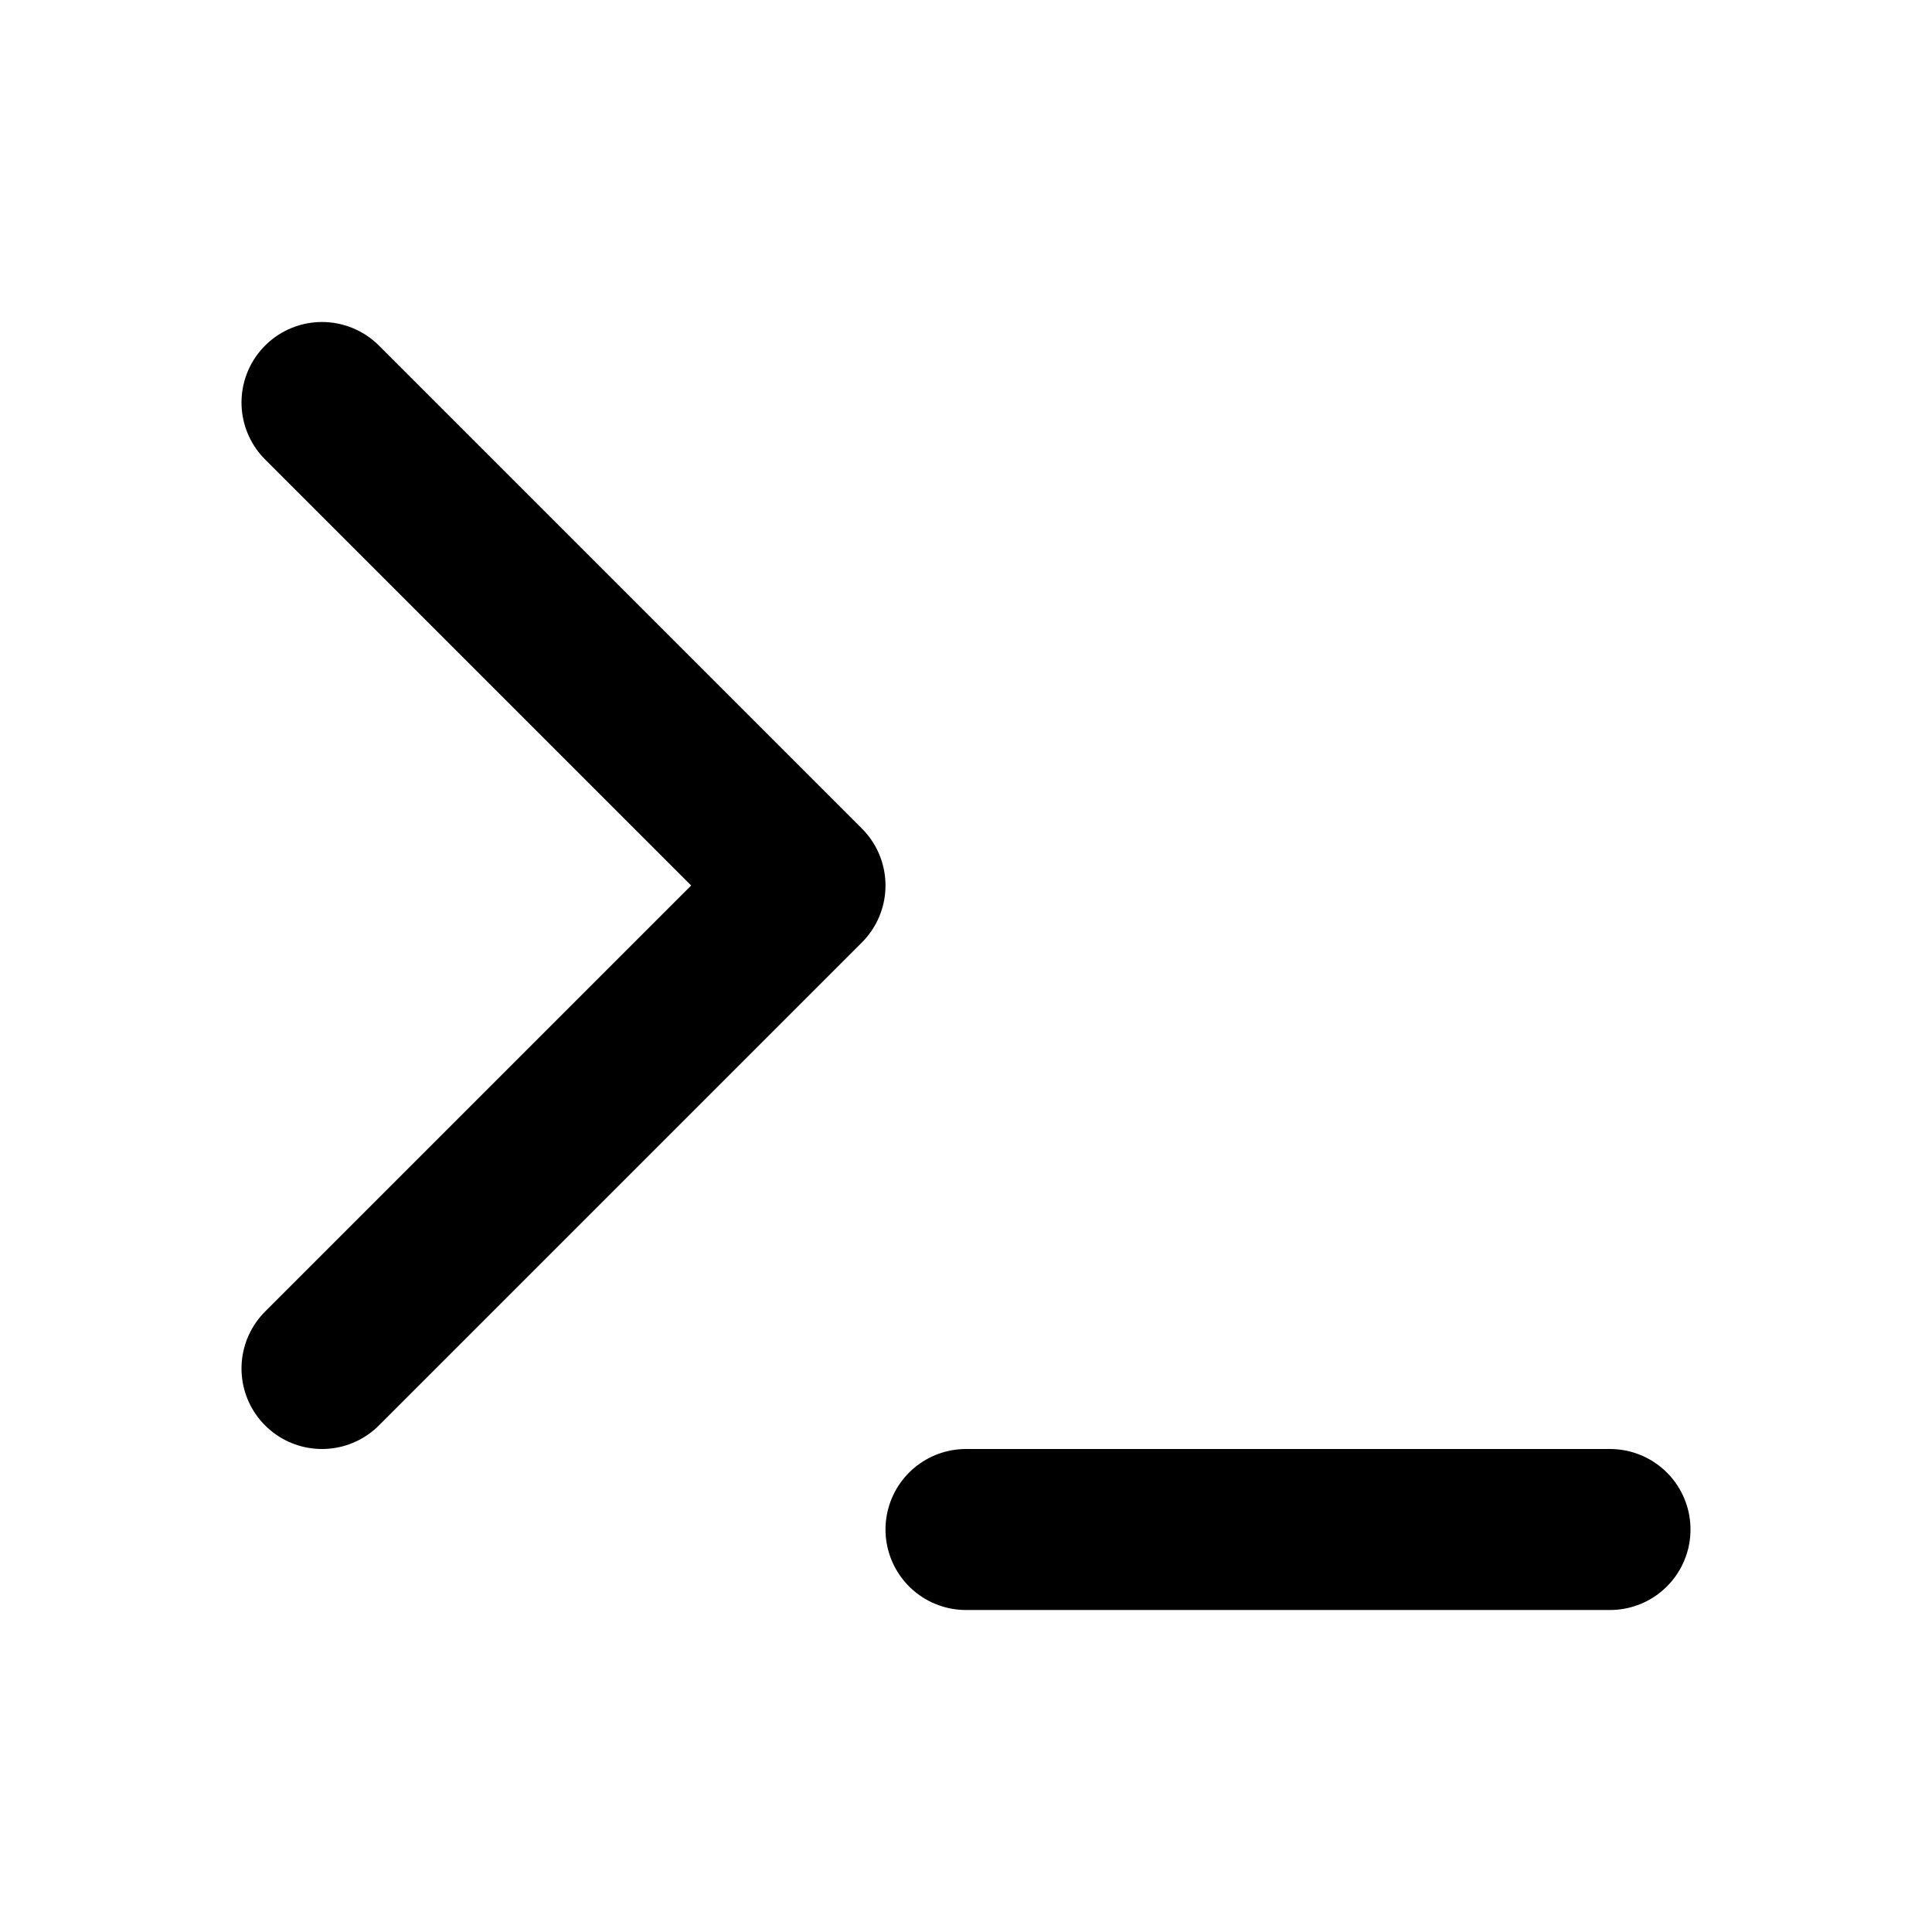
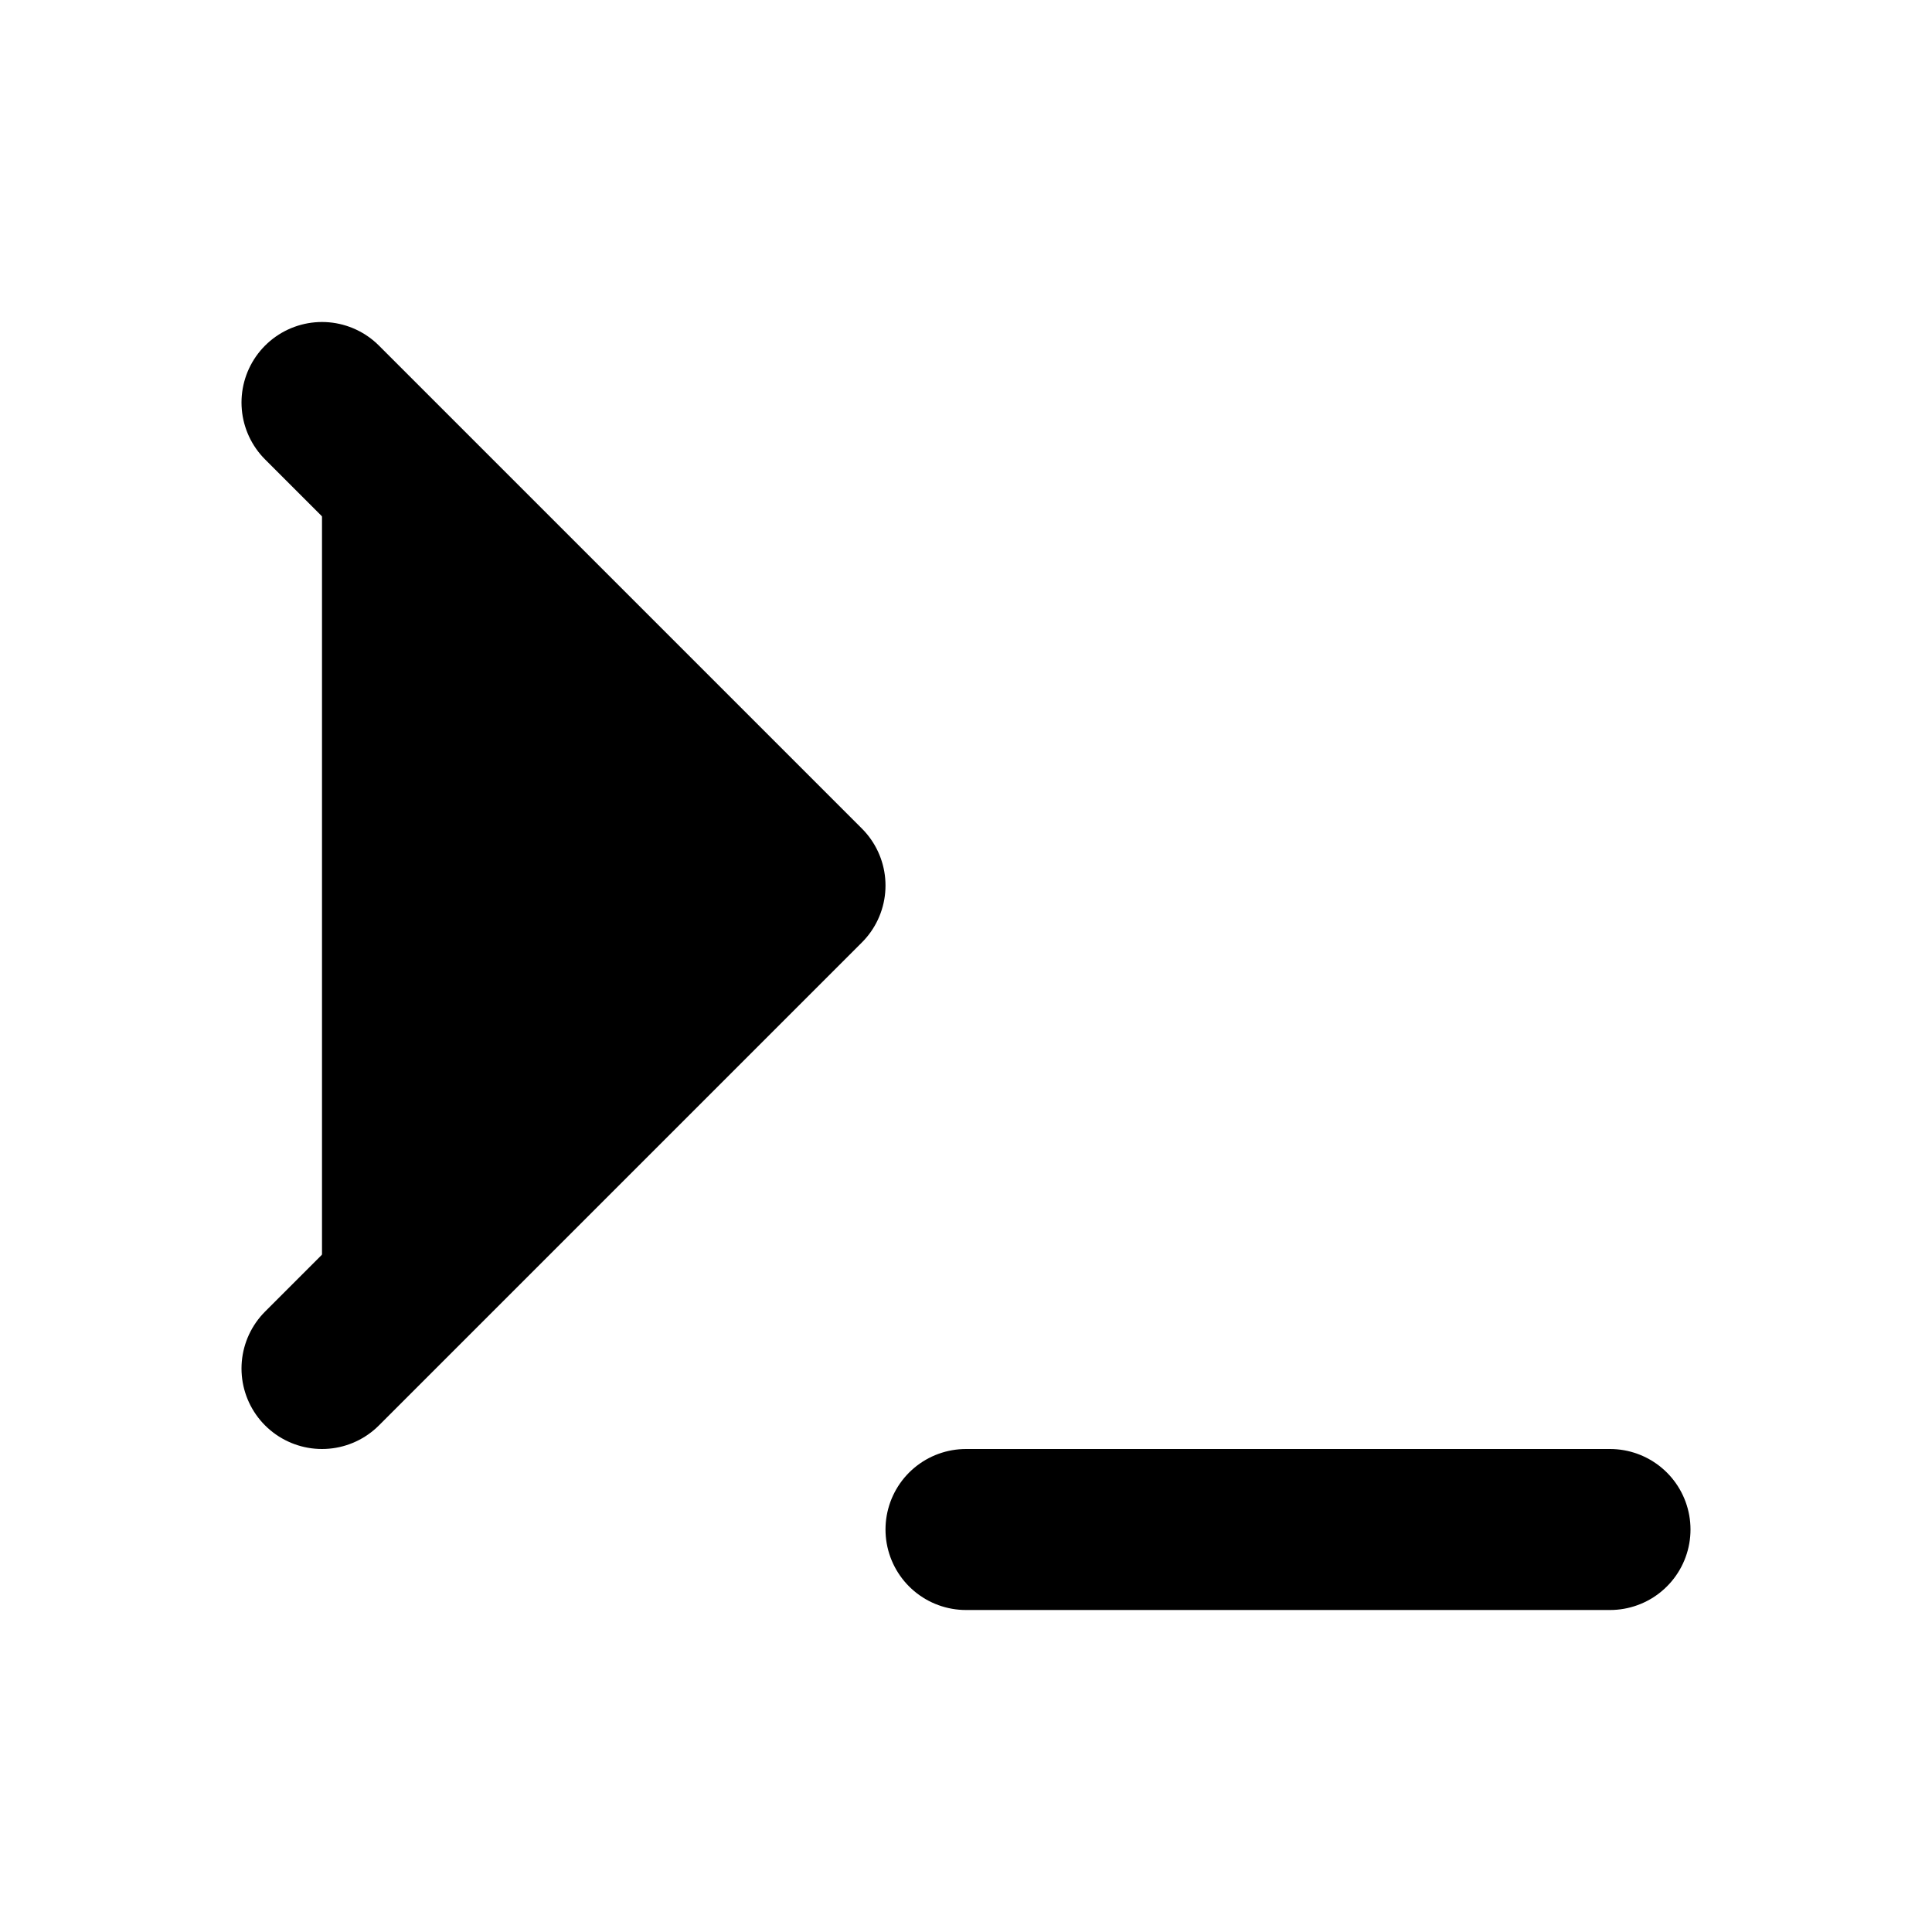
- <svg xmlns="http://www.w3.org/2000/svg" width="24" height="24" viewBox="0 0 24 24" fill="none" stroke="currentColor" stroke-width="2" stroke-linecap="round" stroke-linejoin="round" class="feather feather-terminal">
+ <svg xmlns="http://www.w3.org/2000/svg" width="24" height="24" viewBox="0 0 24 24" fill="currentColor" stroke="currentColor" stroke-width="2" stroke-linecap="round" stroke-linejoin="round" class="feather feather-terminal">
  <polyline points="4 17 10 11 4 5" />
  <line x1="12" y1="19" x2="20" y2="19" />
</svg>
